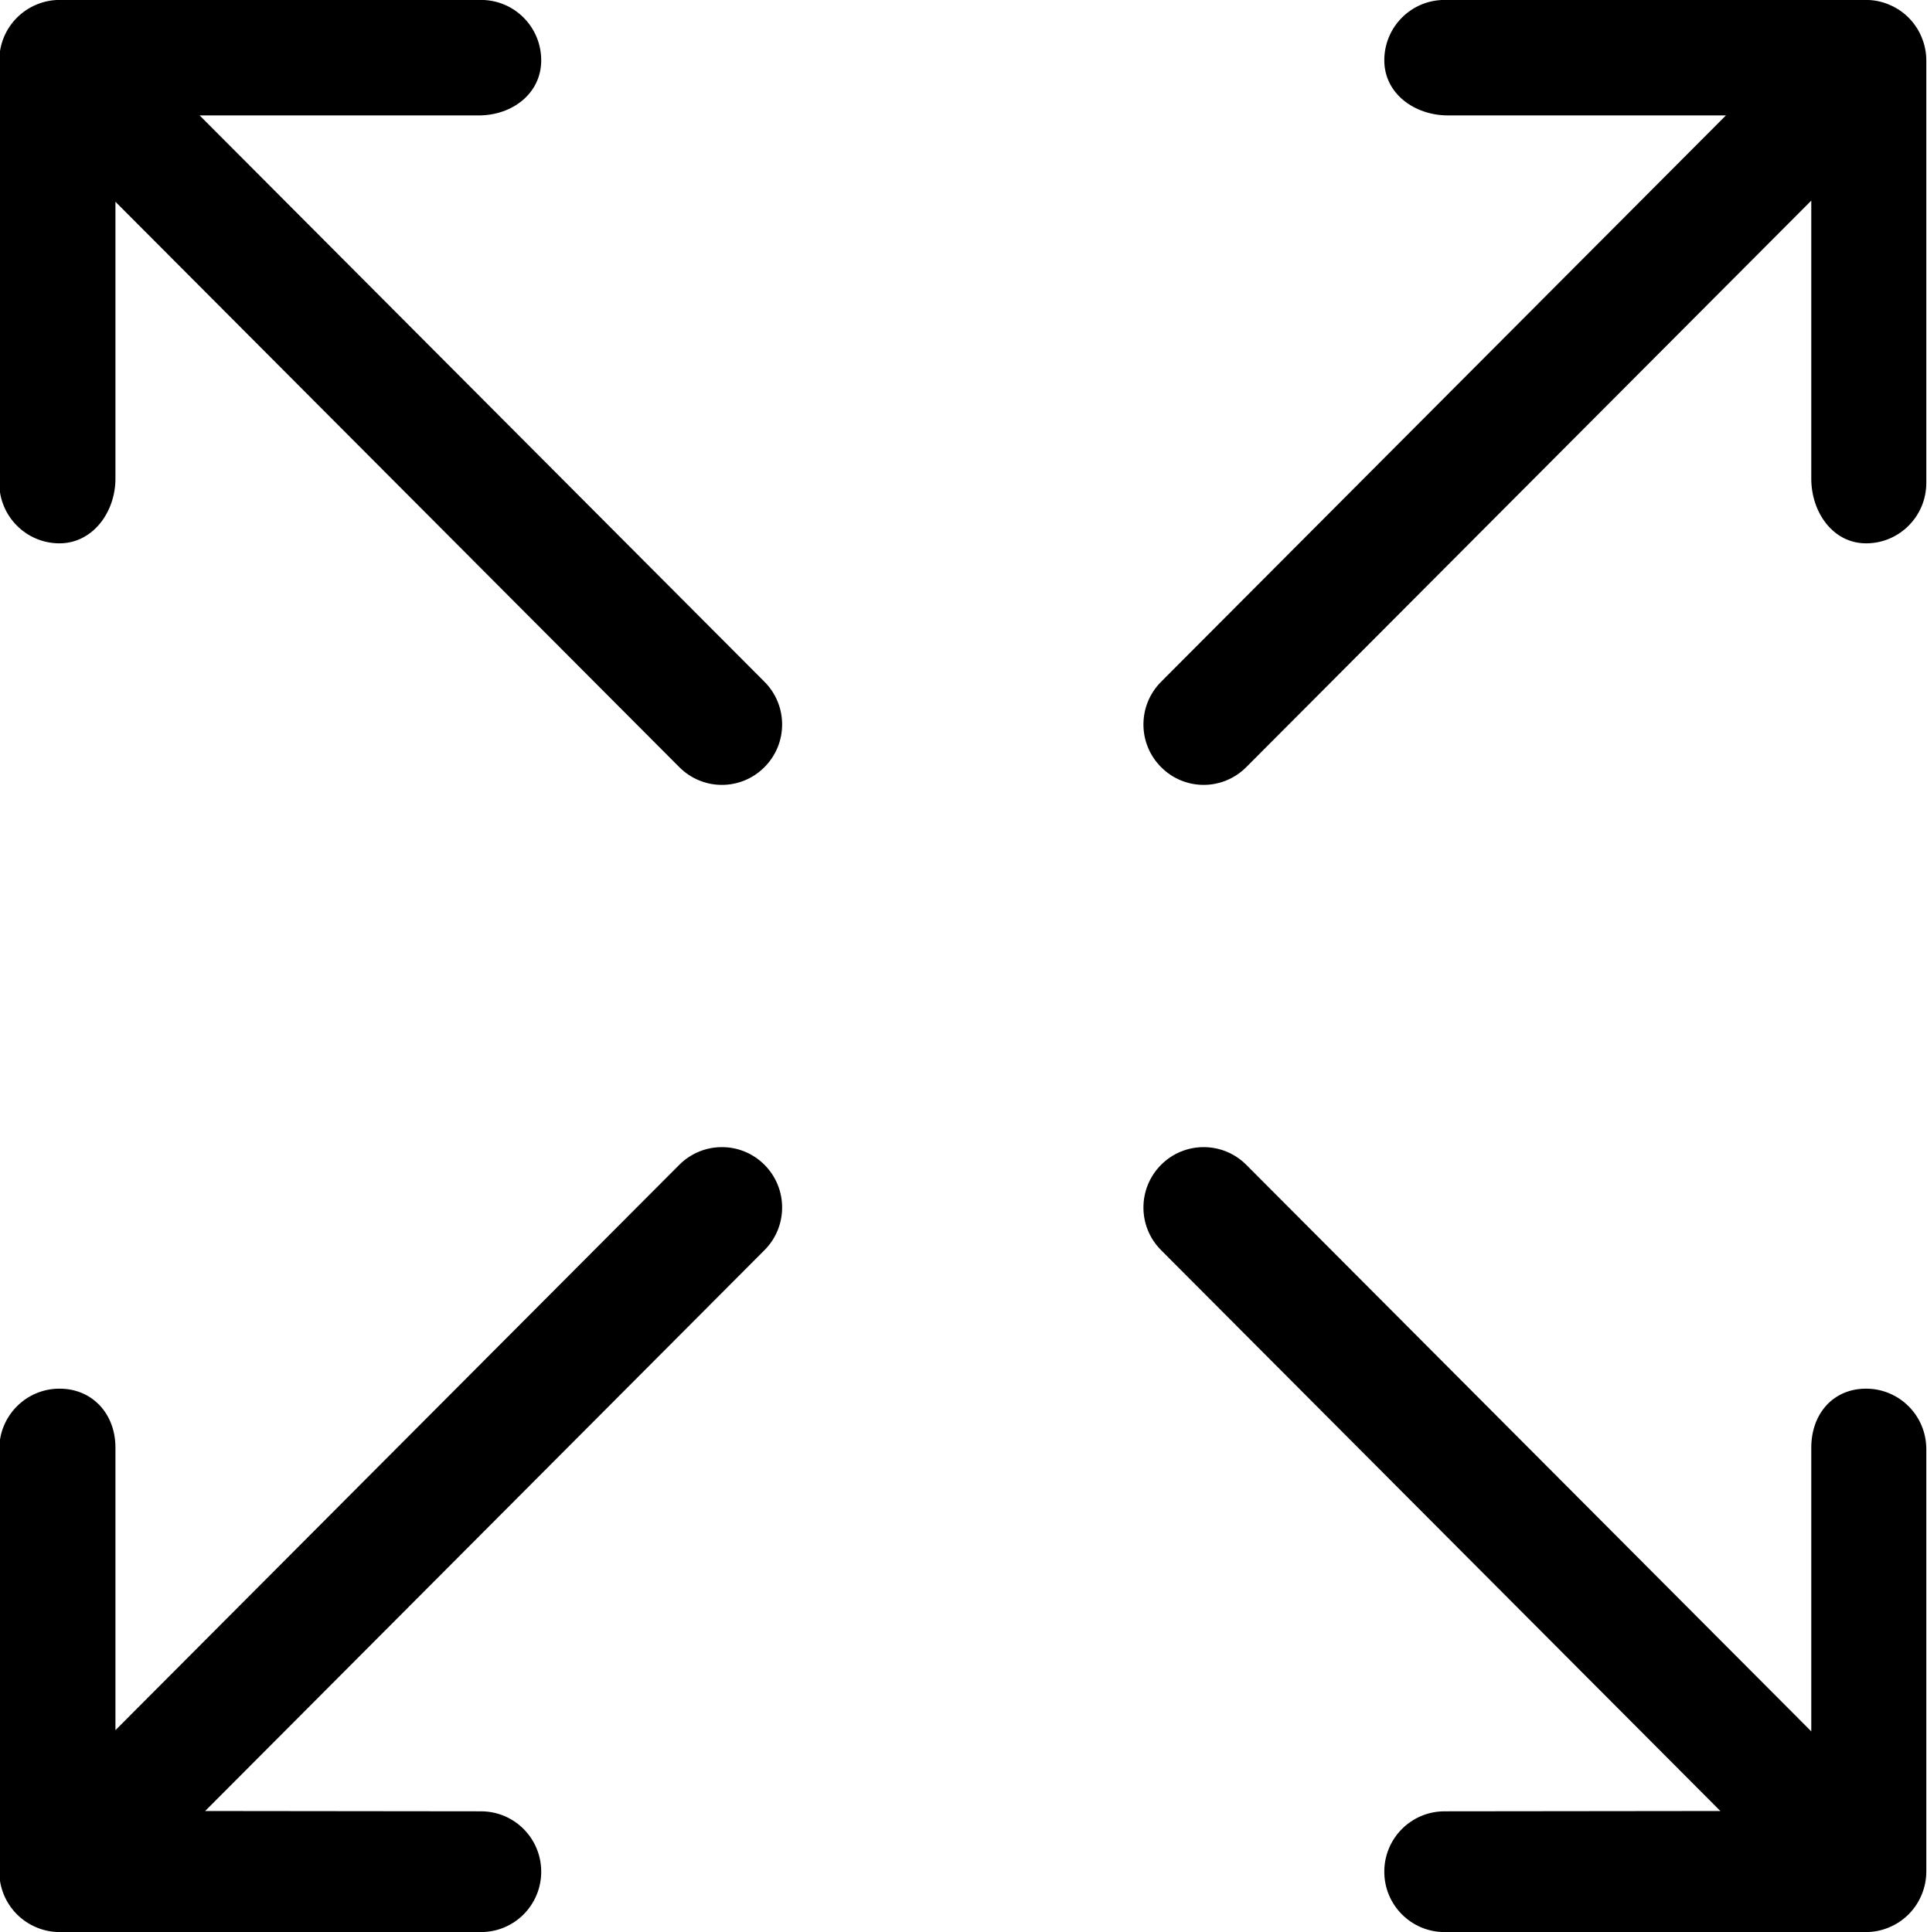
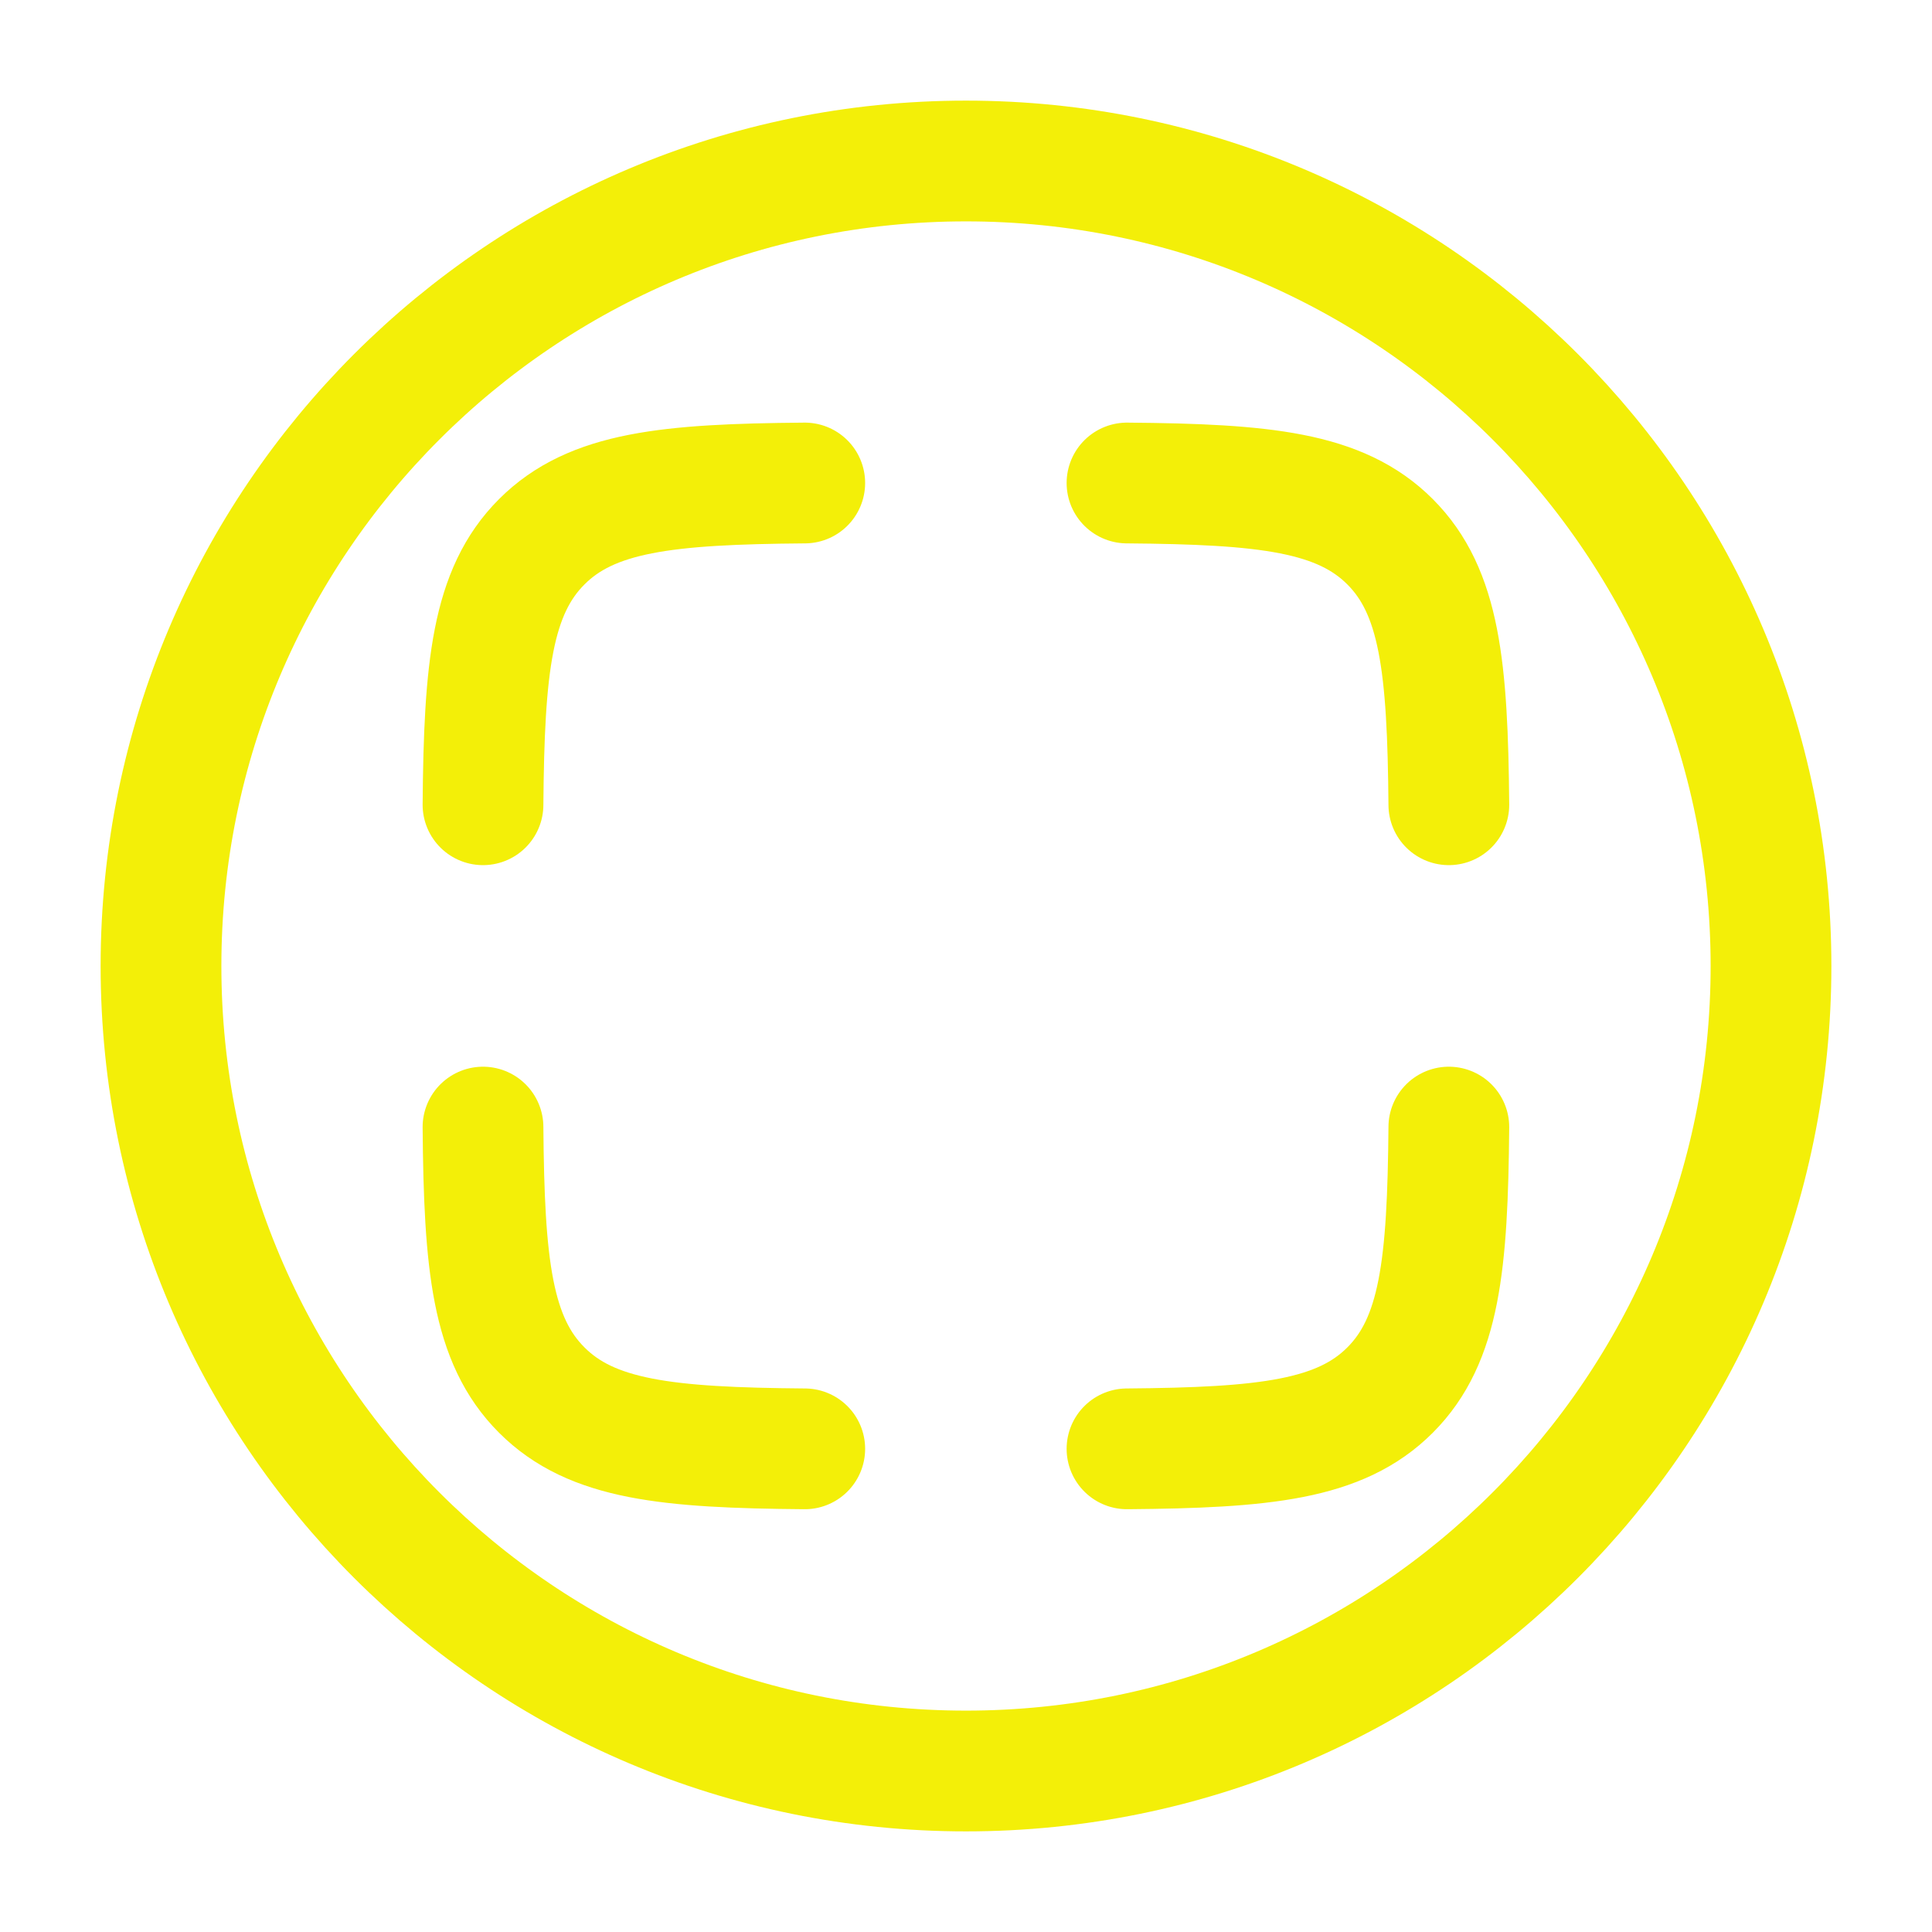
- <svg xmlns="http://www.w3.org/2000/svg" fill="#000000" preserveAspectRatio="xMidYMid" width="31.812" height="31.906" viewBox="0 0 31.812 31.906">
-   <path d="M31.728,31.291 C31.628,31.535 31.434,31.729 31.190,31.830 C31.069,31.881 30.940,31.907 30.811,31.907 L23.851,31.907 C23.301,31.907 22.856,31.461 22.856,30.910 C22.856,30.359 23.301,29.913 23.851,29.913 L28.405,29.908 L19.171,20.646 C18.782,20.257 18.782,19.626 19.171,19.236 C19.559,18.847 20.188,18.847 20.577,19.236 L29.906,28.593 L29.906,23.906 C29.906,23.355 30.261,22.933 30.811,22.933 C31.360,22.933 31.805,23.379 31.805,23.930 L31.805,30.910 C31.805,31.040 31.779,31.169 31.728,31.291 ZM30.811,8.973 C30.261,8.973 29.906,8.457 29.906,7.906 L29.906,3.313 L20.577,12.669 C20.382,12.864 20.128,12.962 19.874,12.962 C19.619,12.962 19.365,12.864 19.171,12.669 C18.782,12.280 18.782,11.649 19.171,11.259 L28.497,1.906 L23.906,1.906 C23.356,1.906 22.856,1.546 22.856,0.996 C22.856,0.445 23.301,-0.001 23.851,-0.001 L30.811,-0.001 C30.811,-0.001 30.811,-0.001 30.812,-0.001 C30.941,-0.001 31.069,0.025 31.190,0.076 C31.434,0.177 31.628,0.371 31.728,0.615 C31.779,0.737 31.805,0.866 31.805,0.996 L31.805,7.976 C31.805,8.526 31.360,8.973 30.811,8.973 ZM3.387,29.908 L7.942,29.913 C8.492,29.913 8.936,30.359 8.936,30.910 C8.936,31.461 8.492,31.907 7.942,31.907 L0.982,31.907 C0.853,31.907 0.724,31.881 0.602,31.830 C0.359,31.729 0.165,31.535 0.064,31.291 C0.014,31.169 -0.012,31.040 -0.012,30.910 L-0.012,23.930 C-0.012,23.379 0.433,22.933 0.982,22.933 C1.532,22.933 1.906,23.355 1.906,23.906 L1.906,28.573 L11.216,19.236 C11.605,18.847 12.234,18.847 12.622,19.236 C13.011,19.626 13.011,20.257 12.622,20.646 L3.387,29.908 ZM11.919,12.962 C11.665,12.962 11.410,12.864 11.216,12.669 L1.906,3.332 L1.906,7.906 C1.906,8.457 1.532,8.973 0.982,8.973 C0.433,8.973 -0.012,8.526 -0.012,7.976 L-0.012,0.996 C-0.012,0.866 0.014,0.737 0.064,0.615 C0.165,0.371 0.359,0.177 0.602,0.076 C0.723,0.025 0.852,-0.001 0.980,-0.001 C0.981,-0.001 0.981,-0.001 0.982,-0.001 L7.942,-0.001 C8.492,-0.001 8.936,0.445 8.936,0.996 C8.936,1.546 8.456,1.906 7.906,1.906 L3.296,1.906 L12.622,11.259 C13.011,11.649 13.011,12.280 12.622,12.669 C12.428,12.864 12.174,12.962 11.919,12.962 Z" />
+ <svg xmlns="http://www.w3.org/2000/svg" width="800px" height="800px" viewBox="0 0 24 24" fill="none">
+   <path d="M6 9.997C6.014 8.291 6.109 7.35 6.73 6.73C7.35 6.109 8.291 6.014 9.997 6" stroke="#f3ef08" stroke-width="1.5" stroke-linecap="round" />
+   <path d="M6 14.001C6.014 15.707 6.109 16.648 6.73 17.268C7.35 17.889 8.291 17.984 9.997 17.998" stroke="#f3ef08" stroke-width="1.5" stroke-linecap="round" />
+   <path d="M17.998 9.997C17.983 8.291 17.888 7.35 17.268 6.73C16.648 6.109 15.707 6.014 14 6" stroke="#f3ef08" stroke-width="1.5" stroke-linecap="round" />
+   <path d="M17.998 14.001C17.983 15.707 17.888 16.648 17.268 17.268C16.648 17.889 15.707 17.984 14 17.998" stroke="#f3ef08" stroke-width="1.5" stroke-linecap="round" />
+   <circle cx="12" cy="12" r="10" stroke="#f3ef08" stroke-width="1.5" />
</svg>
